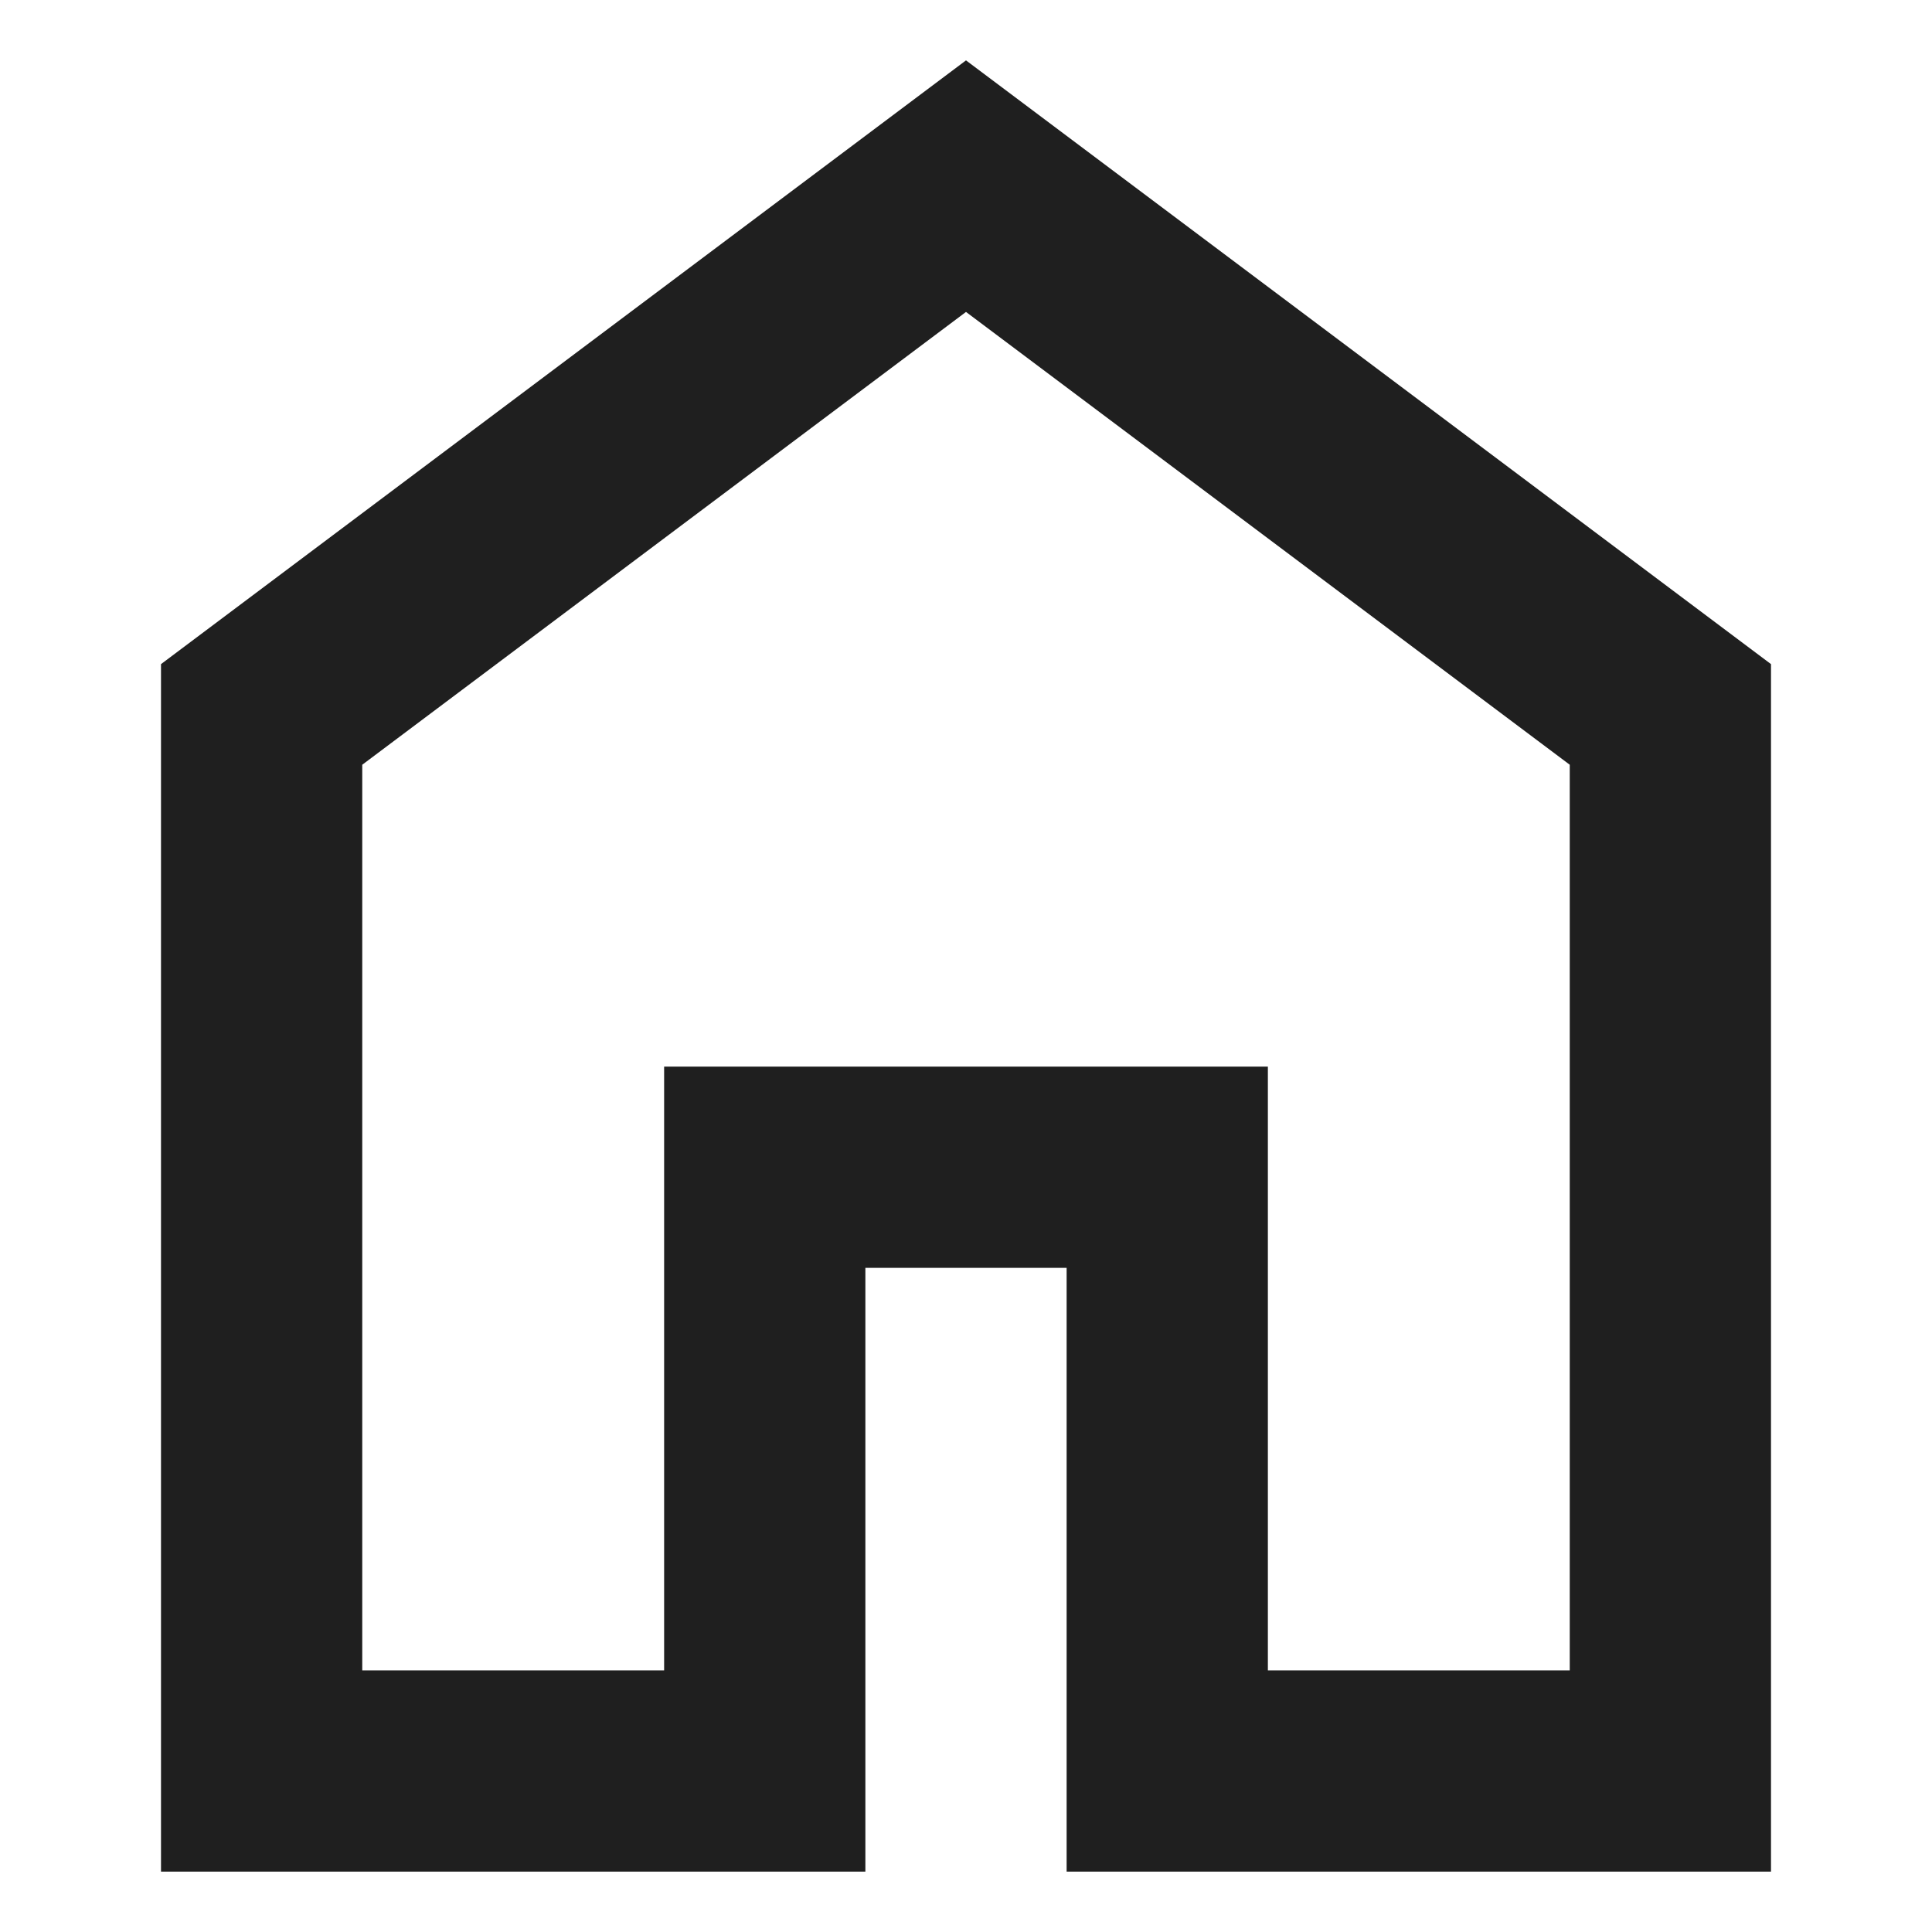
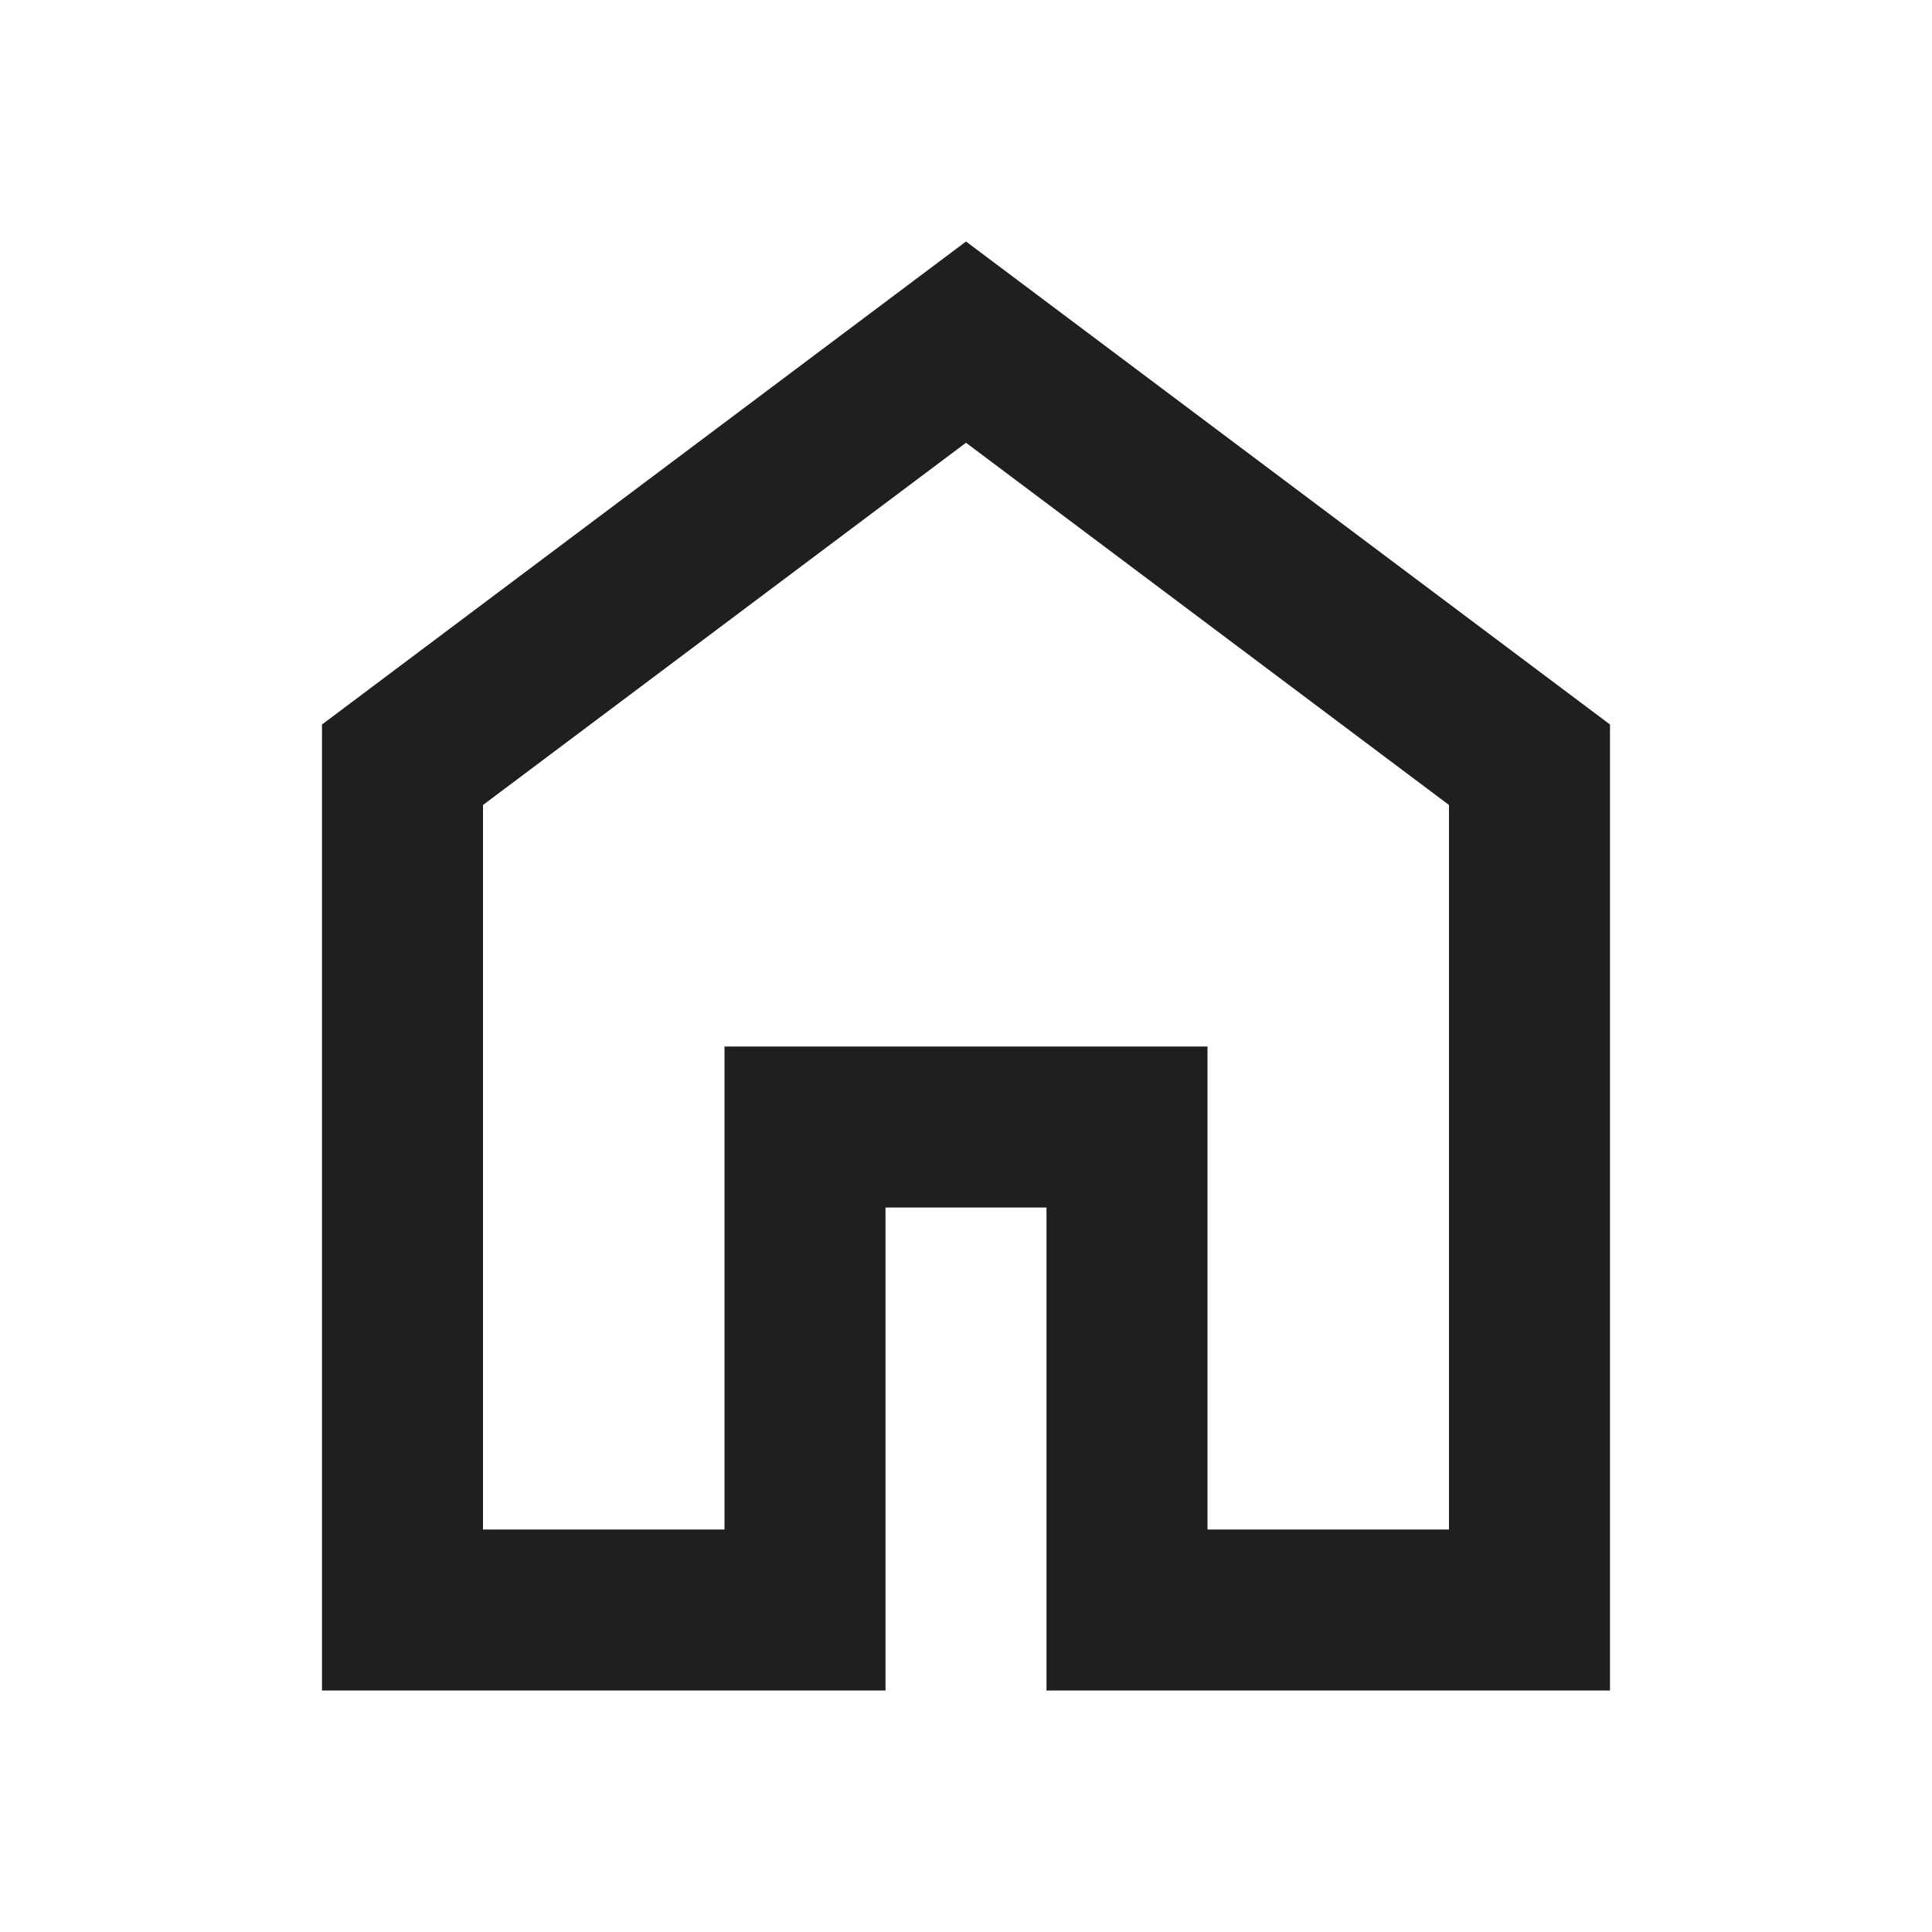
- <svg xmlns="http://www.w3.org/2000/svg" height="24px" viewBox="96 -864 768 768" width="24px" fill="#1f1f1f">
+ <svg xmlns="http://www.w3.org/2000/svg" height="24px" viewBox="0 -960 960 960" width="24px" fill="#1f1f1f">
  <path d="M240-200h120v-240h240v240h120v-360L480-740 240-560v360Zm-80 80v-480l320-240 320 240v480H520v-240h-80v240H160Zm320-350Z" />
</svg>
